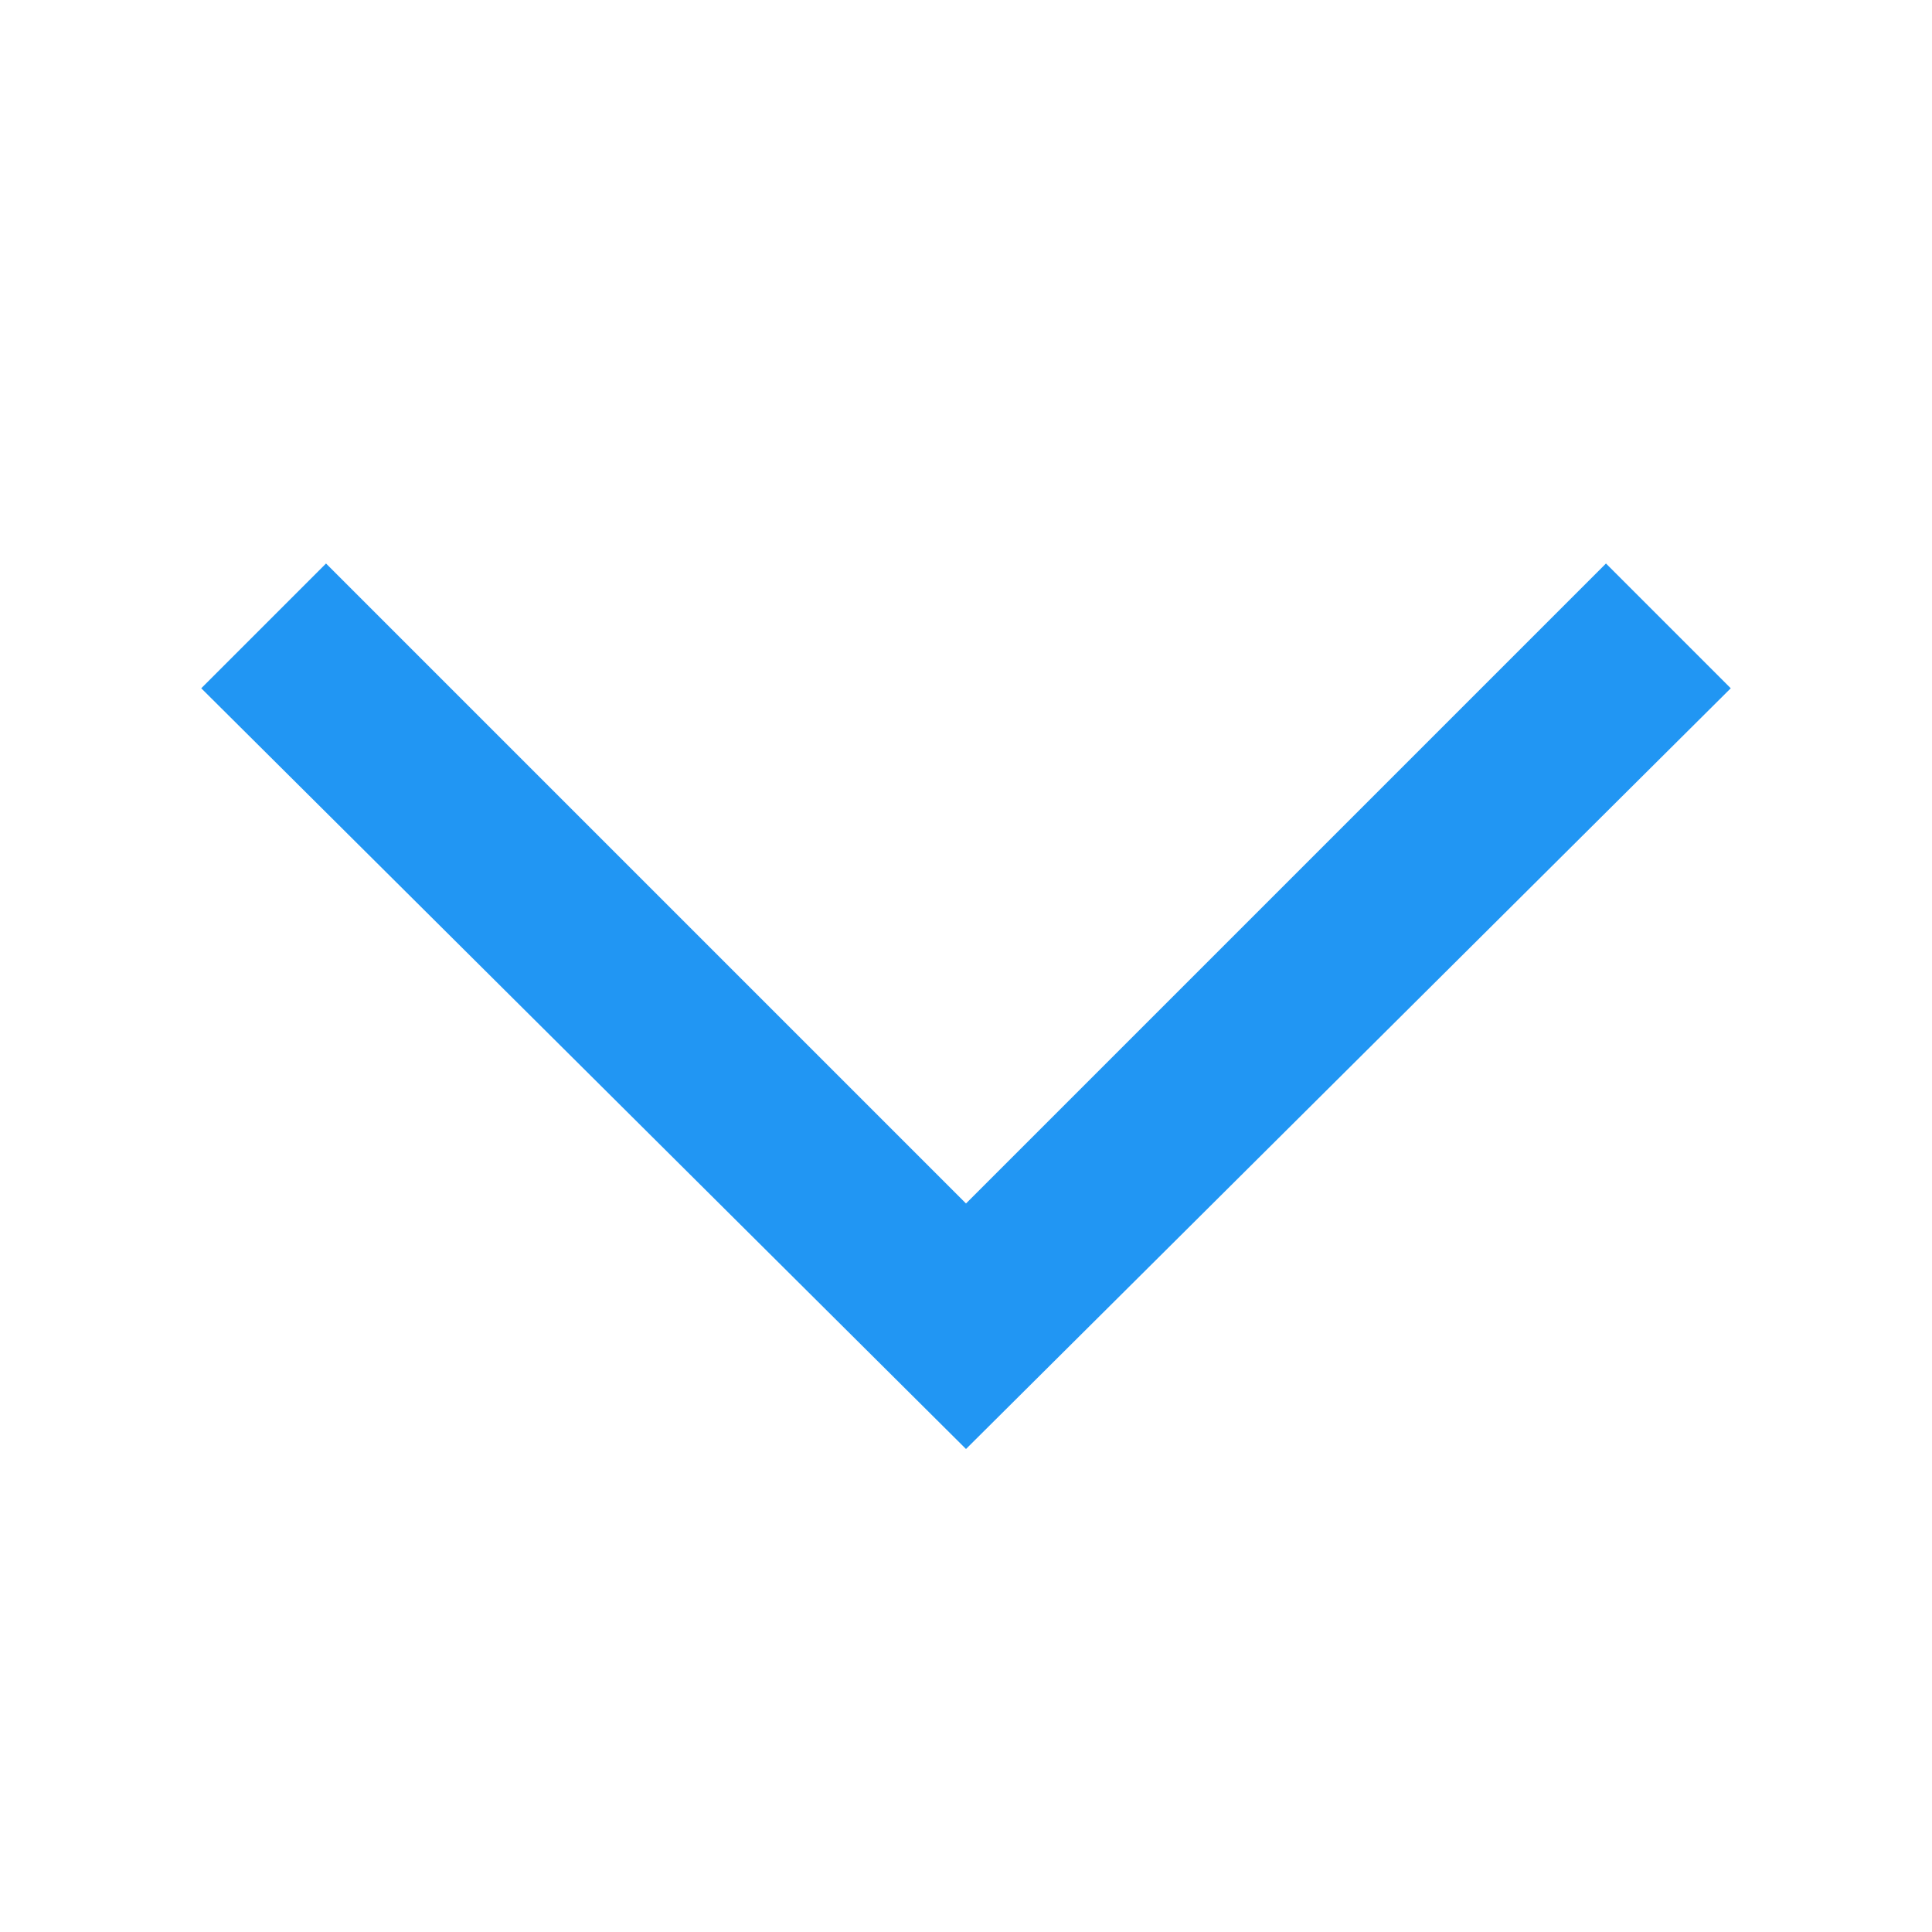
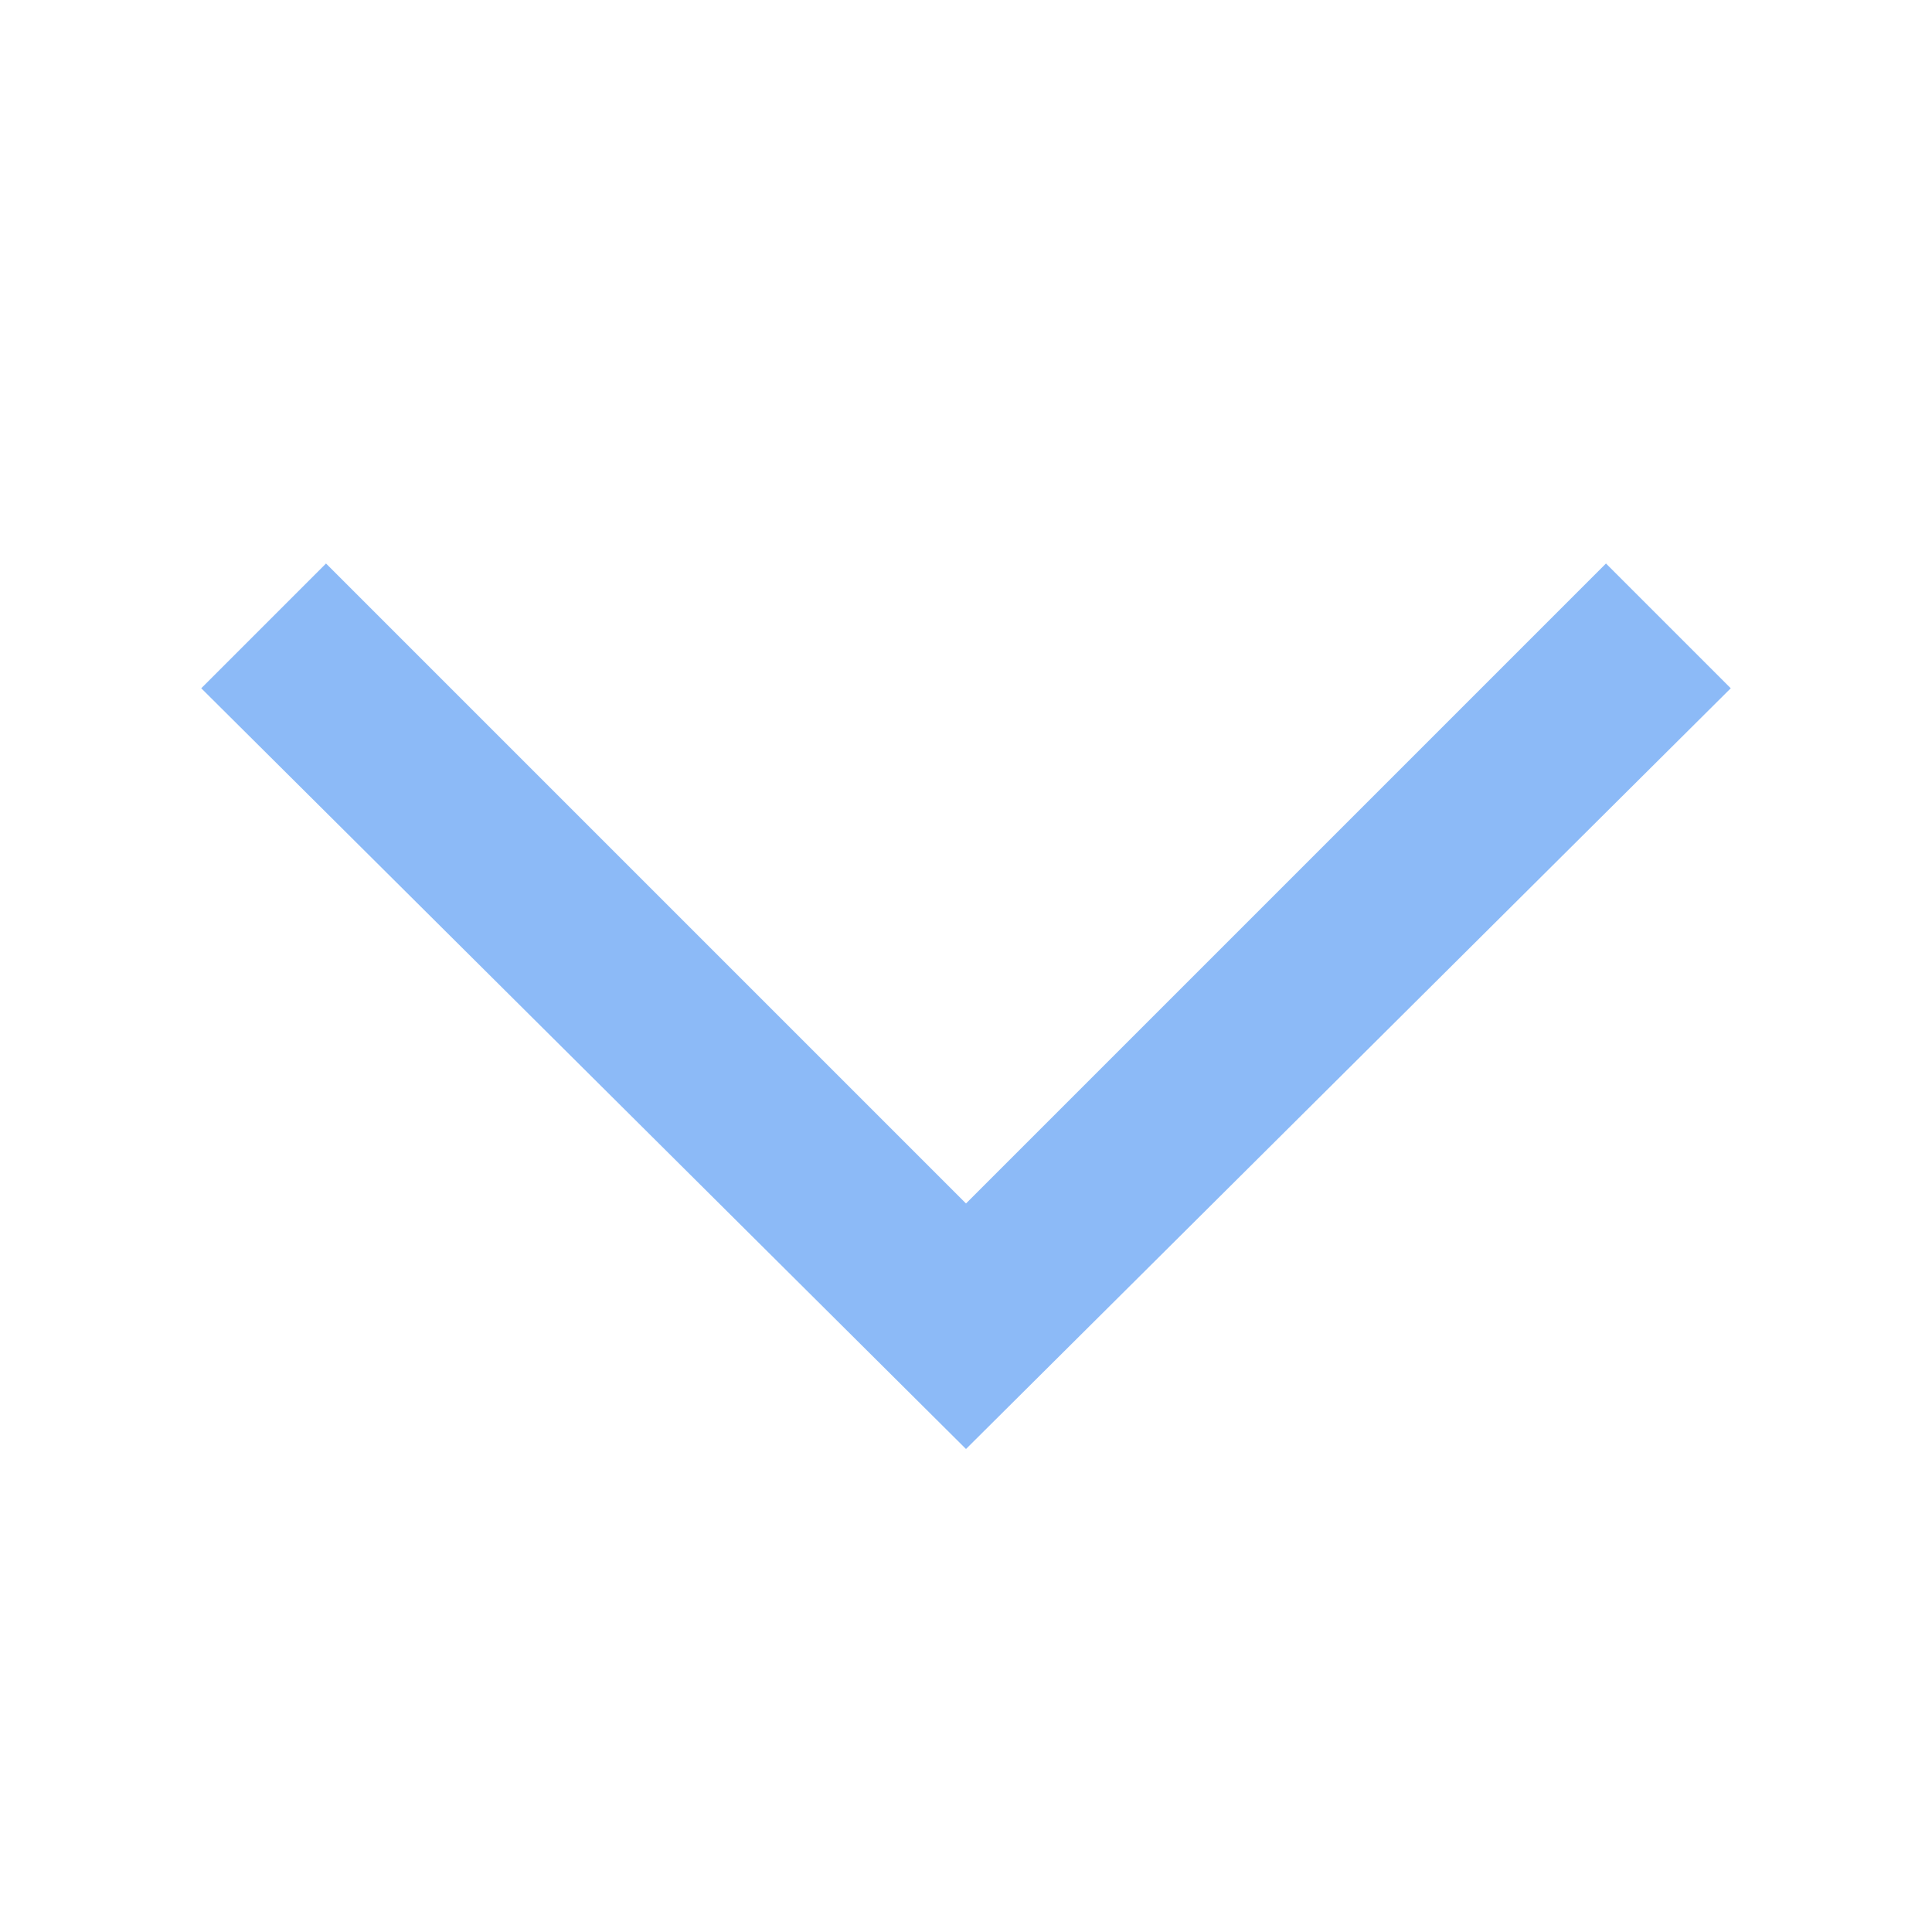
<svg xmlns="http://www.w3.org/2000/svg" width="800px" height="800px" viewBox="0 0 1024 1024" class="icon" version="1.1">
-   <path d="M917.333 364.8L851.2 298.667 512 637.867 172.8 298.667 106.667 364.8 512 768z" fill="#2196F3" />
+   <path d="M917.333 364.8L851.2 298.667 512 637.867 172.8 298.667 106.667 364.8 512 768z" fill="#8cbaf7" />
</svg>
